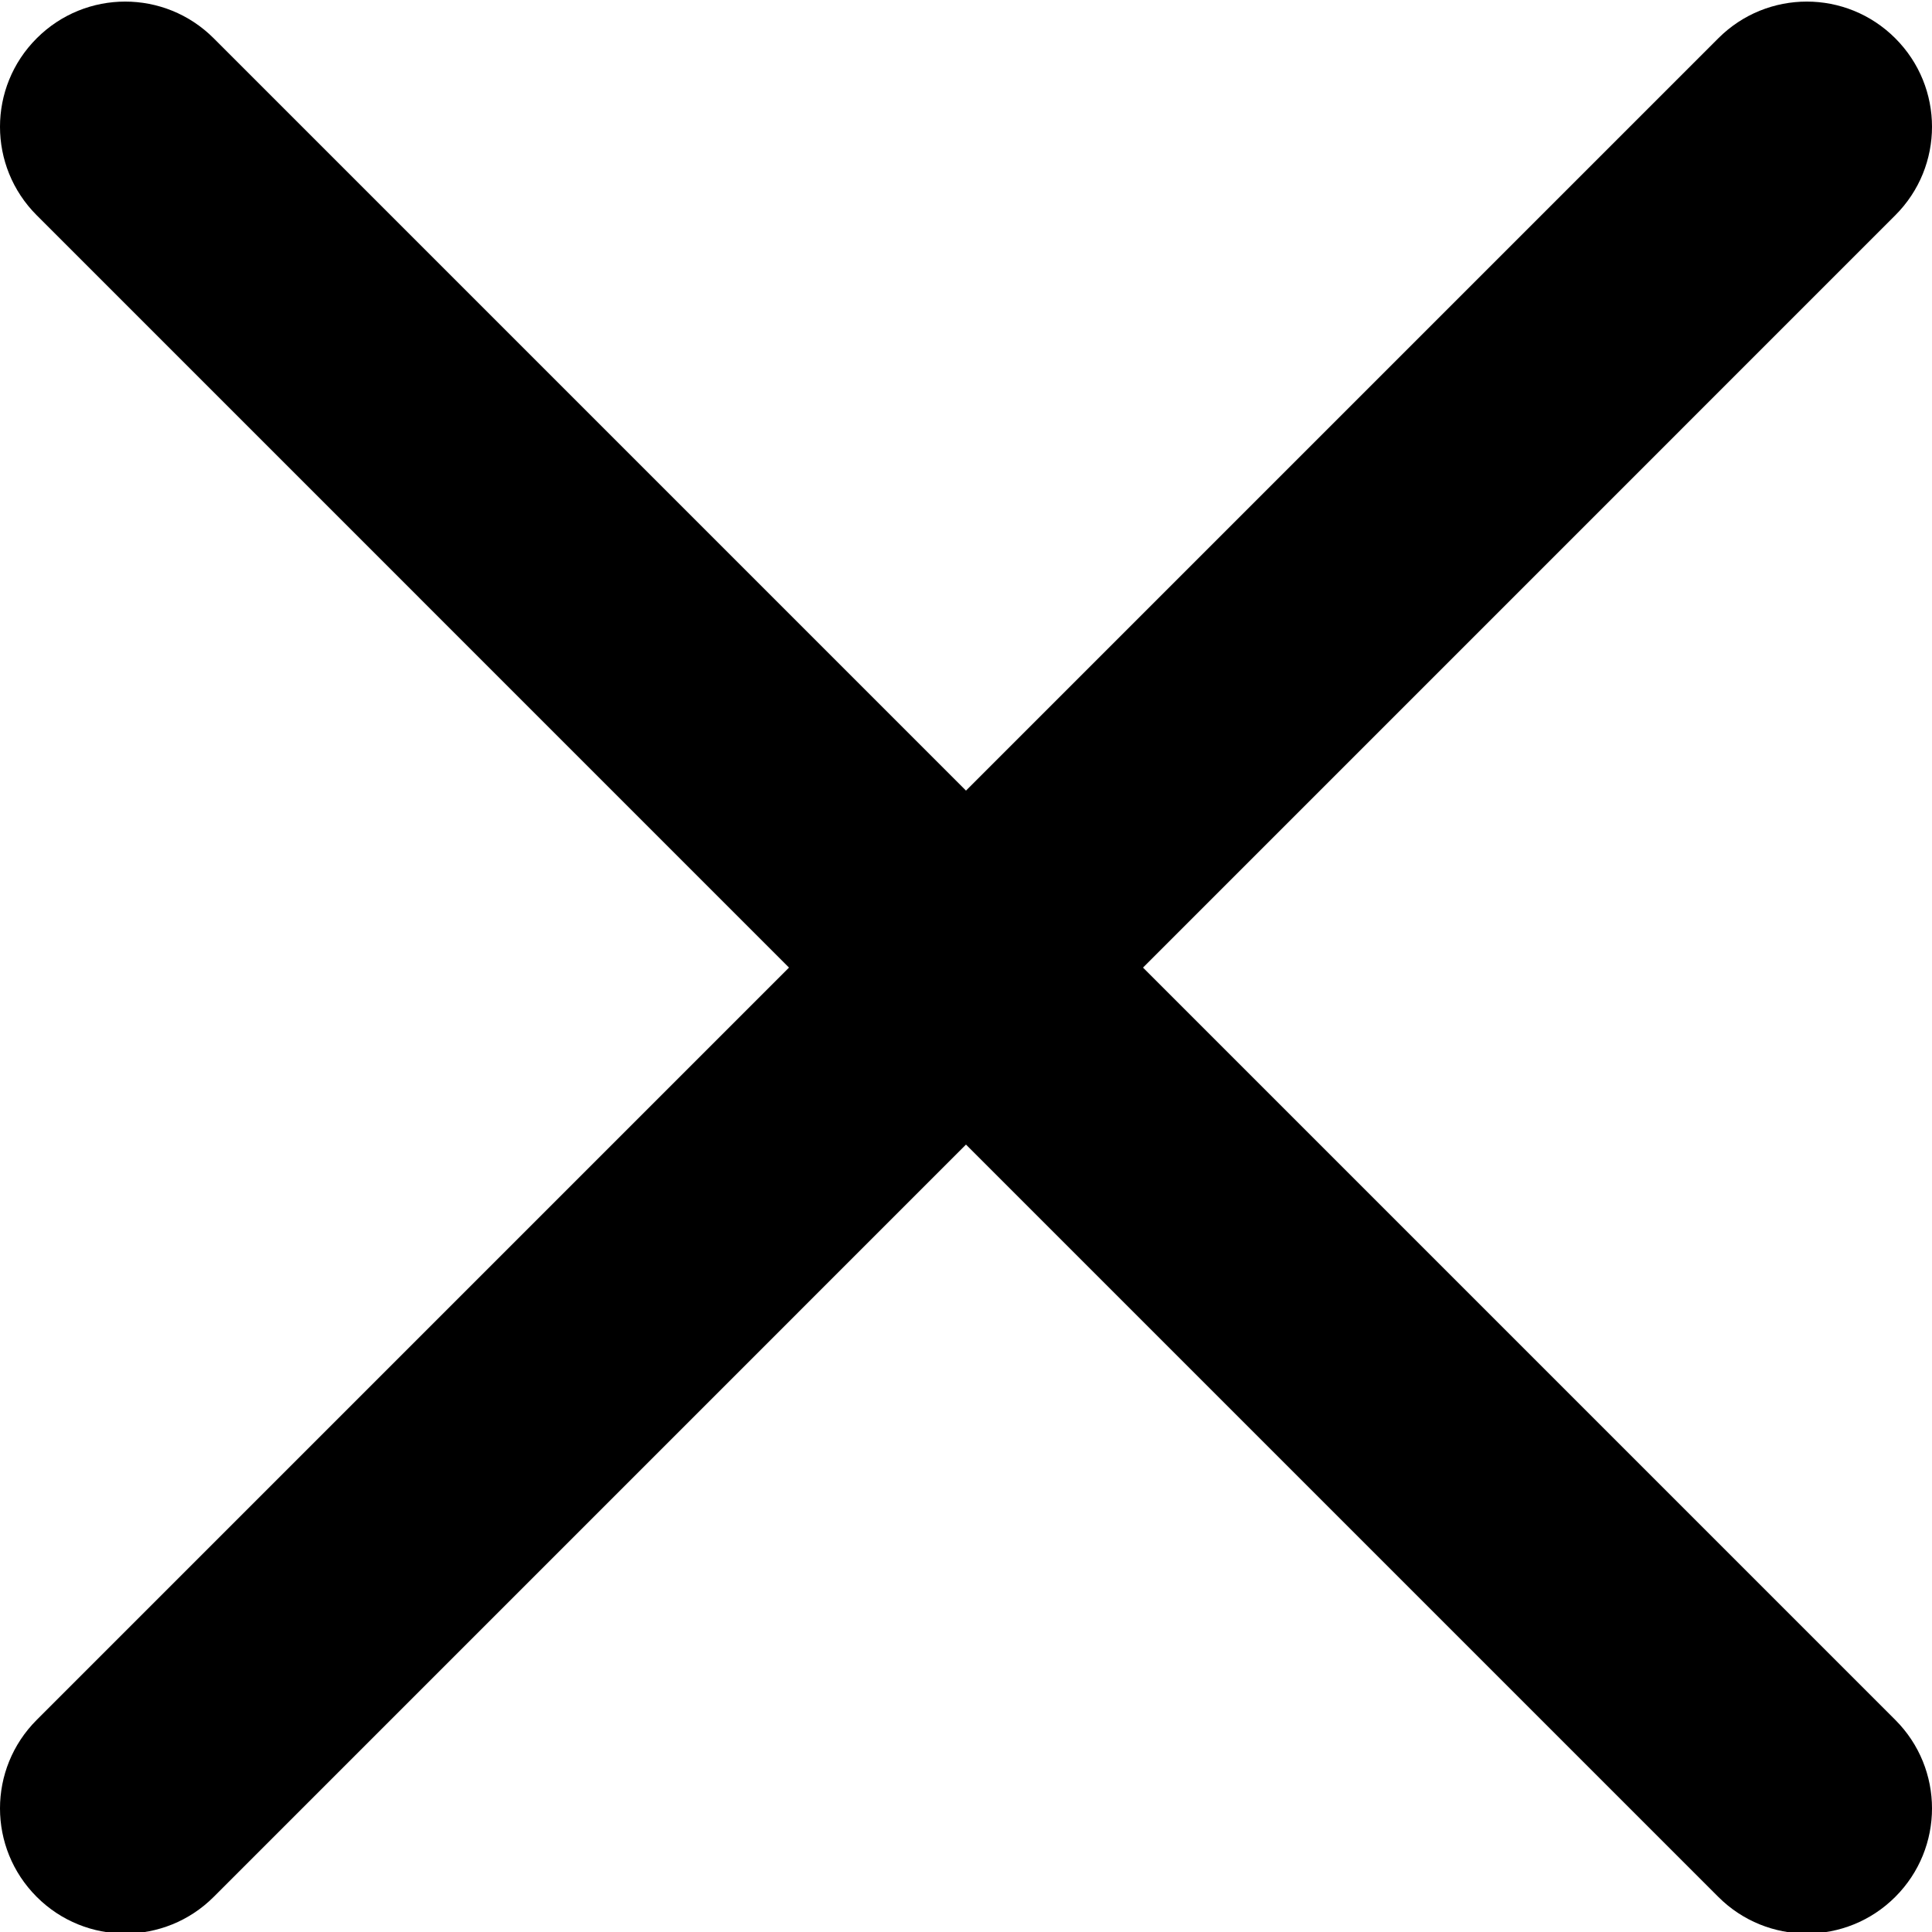
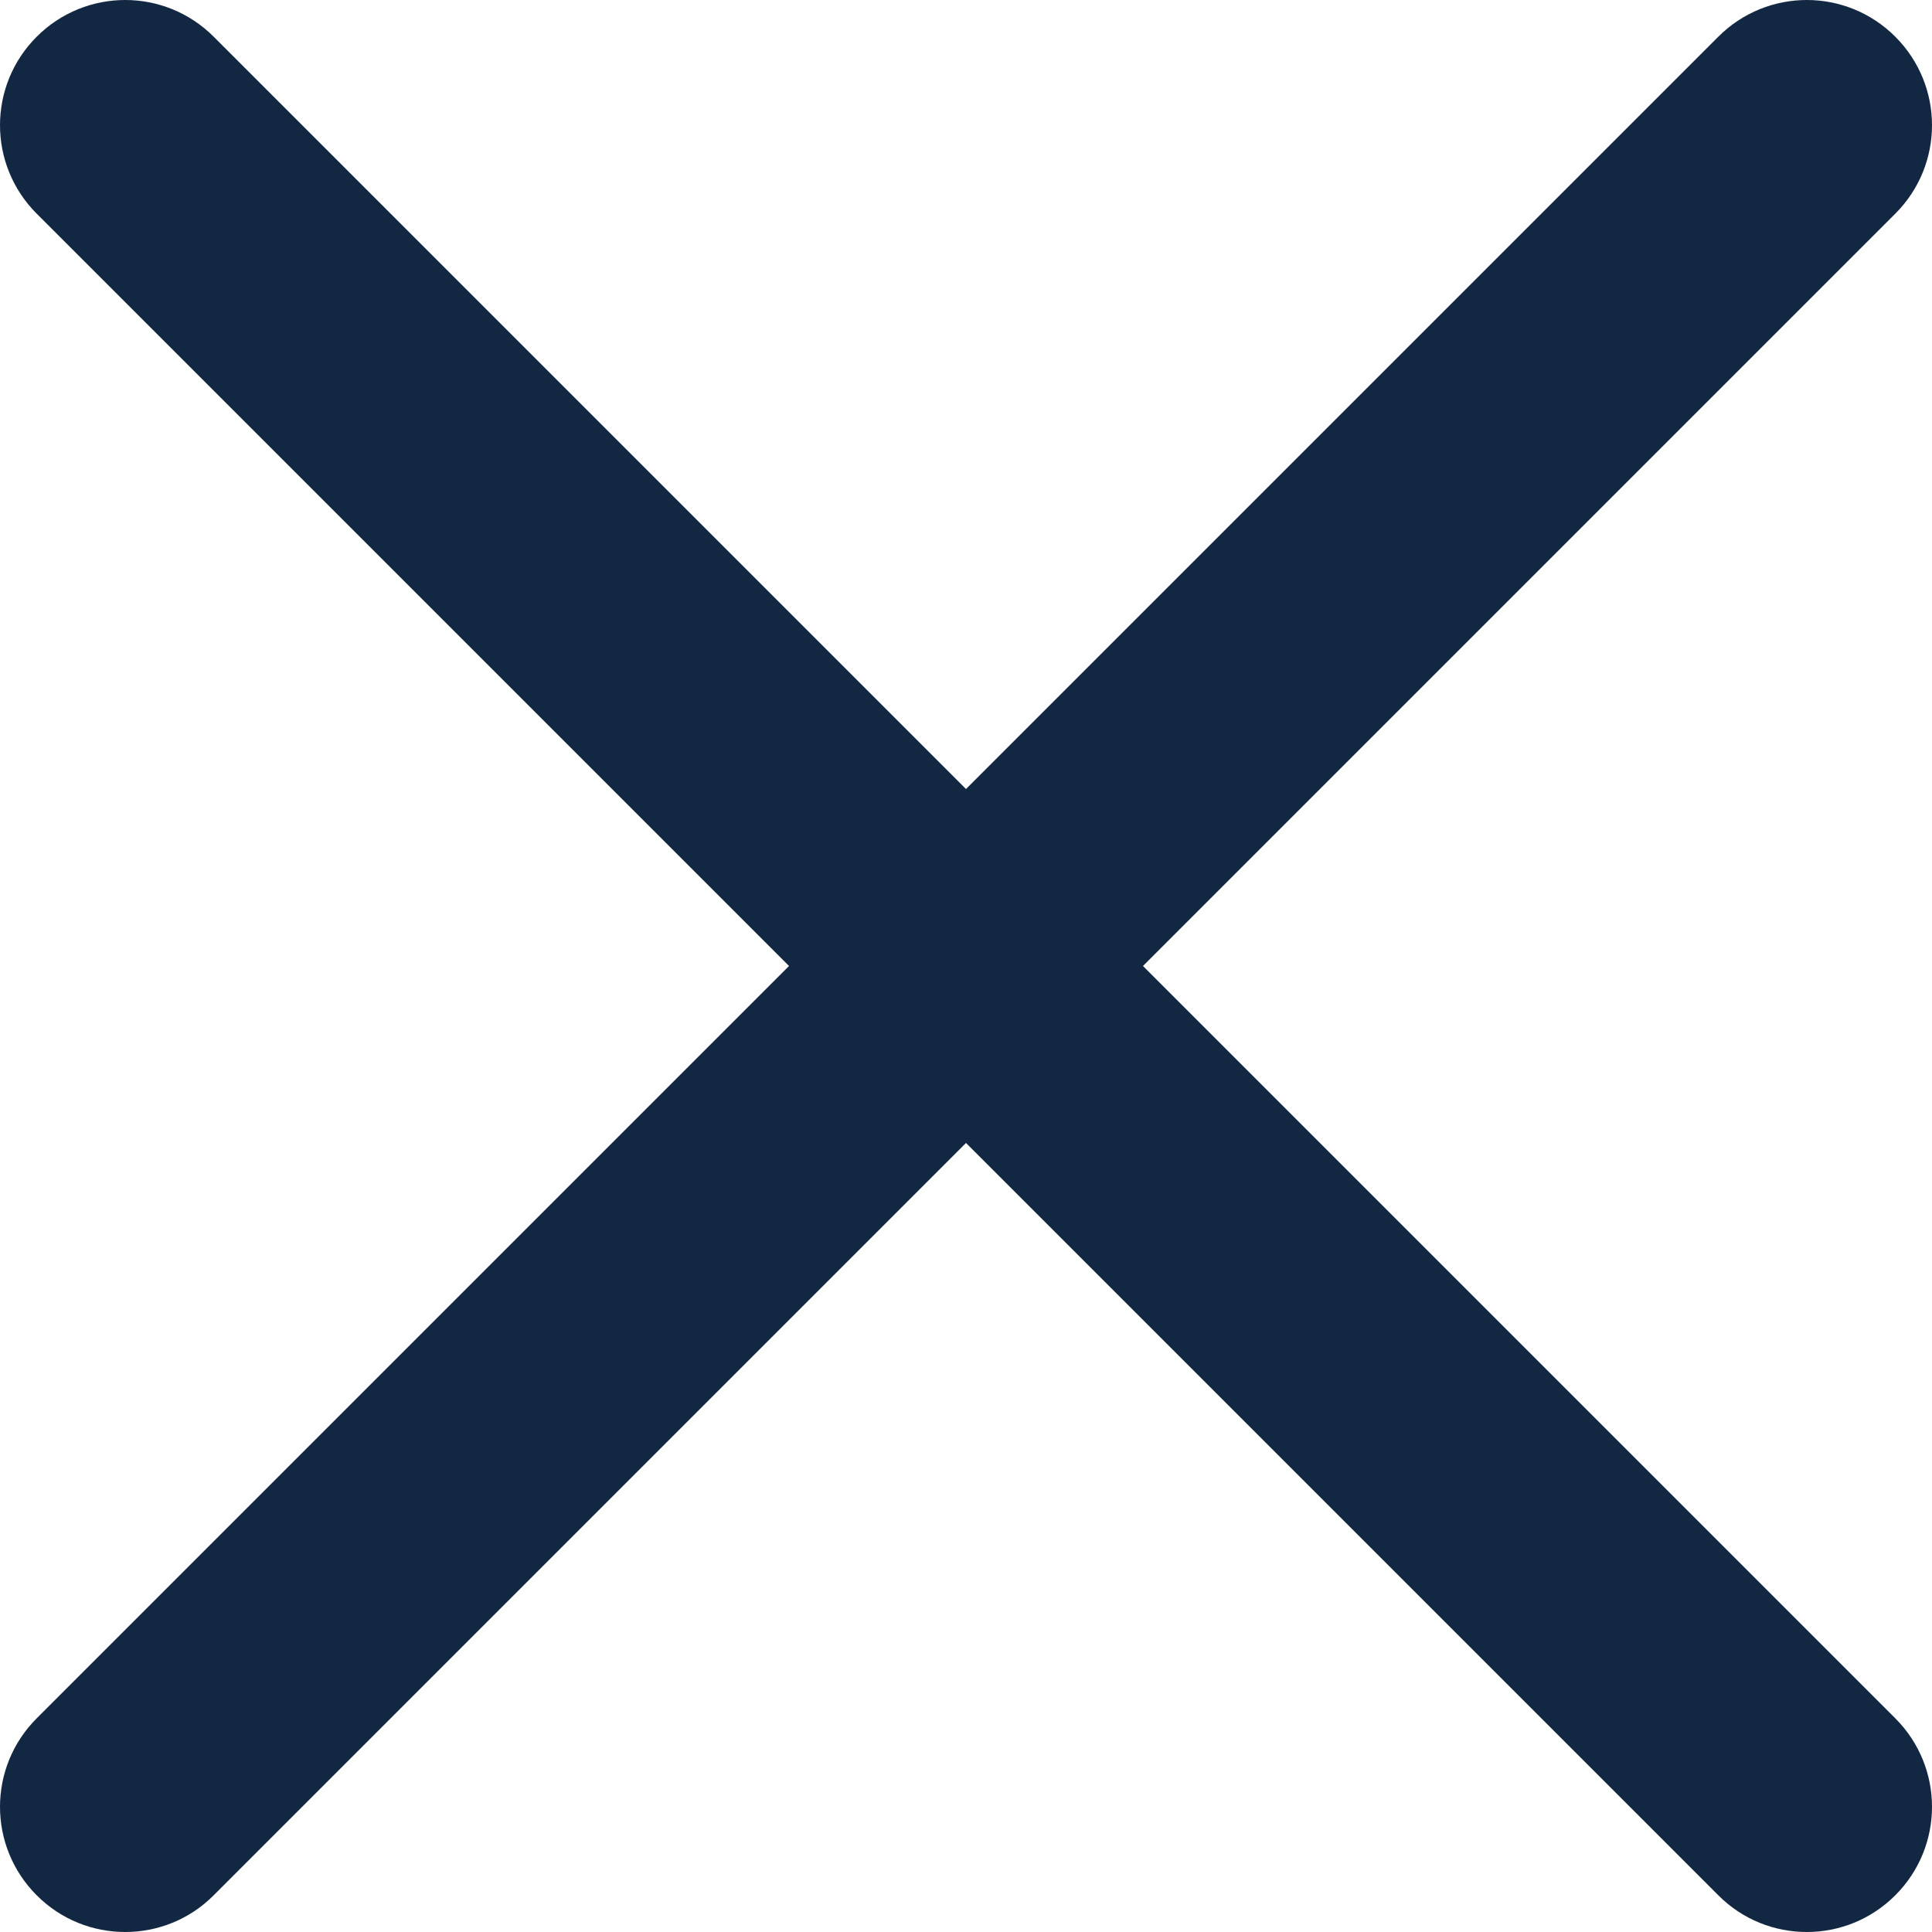
- <svg xmlns="http://www.w3.org/2000/svg" height="329pt" viewBox="0 0 329.269 329" width="329pt">
-   <path d="m194.801 164.77 128.211-128.215c8.344-8.34 8.344-21.824 0-30.164-8.34-8.34-21.824-8.34-30.164 0l-128.215 128.215-128.211-128.215c-8.344-8.34-21.824-8.34-30.164 0-8.344 8.34-8.344 21.824 0 30.164l128.211 128.215-128.211 128.215c-8.344 8.34-8.344 21.824 0 30.164 4.156 4.16 9.621 6.25 15.082 6.25 5.461 0 10.922-2.09 15.082-6.25l128.211-128.215 128.215 128.215c4.16 4.16 9.621 6.25 15.082 6.25 5.461 0 10.922-2.09 15.082-6.25 8.344-8.34 8.344-21.824 0-30.164zm0 0" />
+ <svg xmlns="http://www.w3.org/2000/svg" width="15" height="15" viewBox="0 0 15 15" fill="none">
+   <path d="M8.874 7.5L14.715 1.659C15.095 1.279 15.095 0.665 14.715 0.285C14.335 -0.095 13.721 -0.095 13.341 0.285L7.5 6.126L1.659 0.285C1.279 -0.095 0.665 -0.095 0.285 0.285C-0.095 0.665 -0.095 1.279 0.285 1.659L6.126 7.5L0.285 13.341C-0.095 13.721 -0.095 14.335 0.285 14.715C0.474 14.905 0.723 15 0.972 15C1.221 15 1.47 14.905 1.659 14.715L7.5 8.874L13.341 14.715C13.53 14.905 13.779 15 14.028 15C14.277 15 14.525 14.905 14.715 14.715C15.095 14.335 15.095 13.721 14.715 13.341L8.874 7.5Z" fill="#112742" />
</svg>
